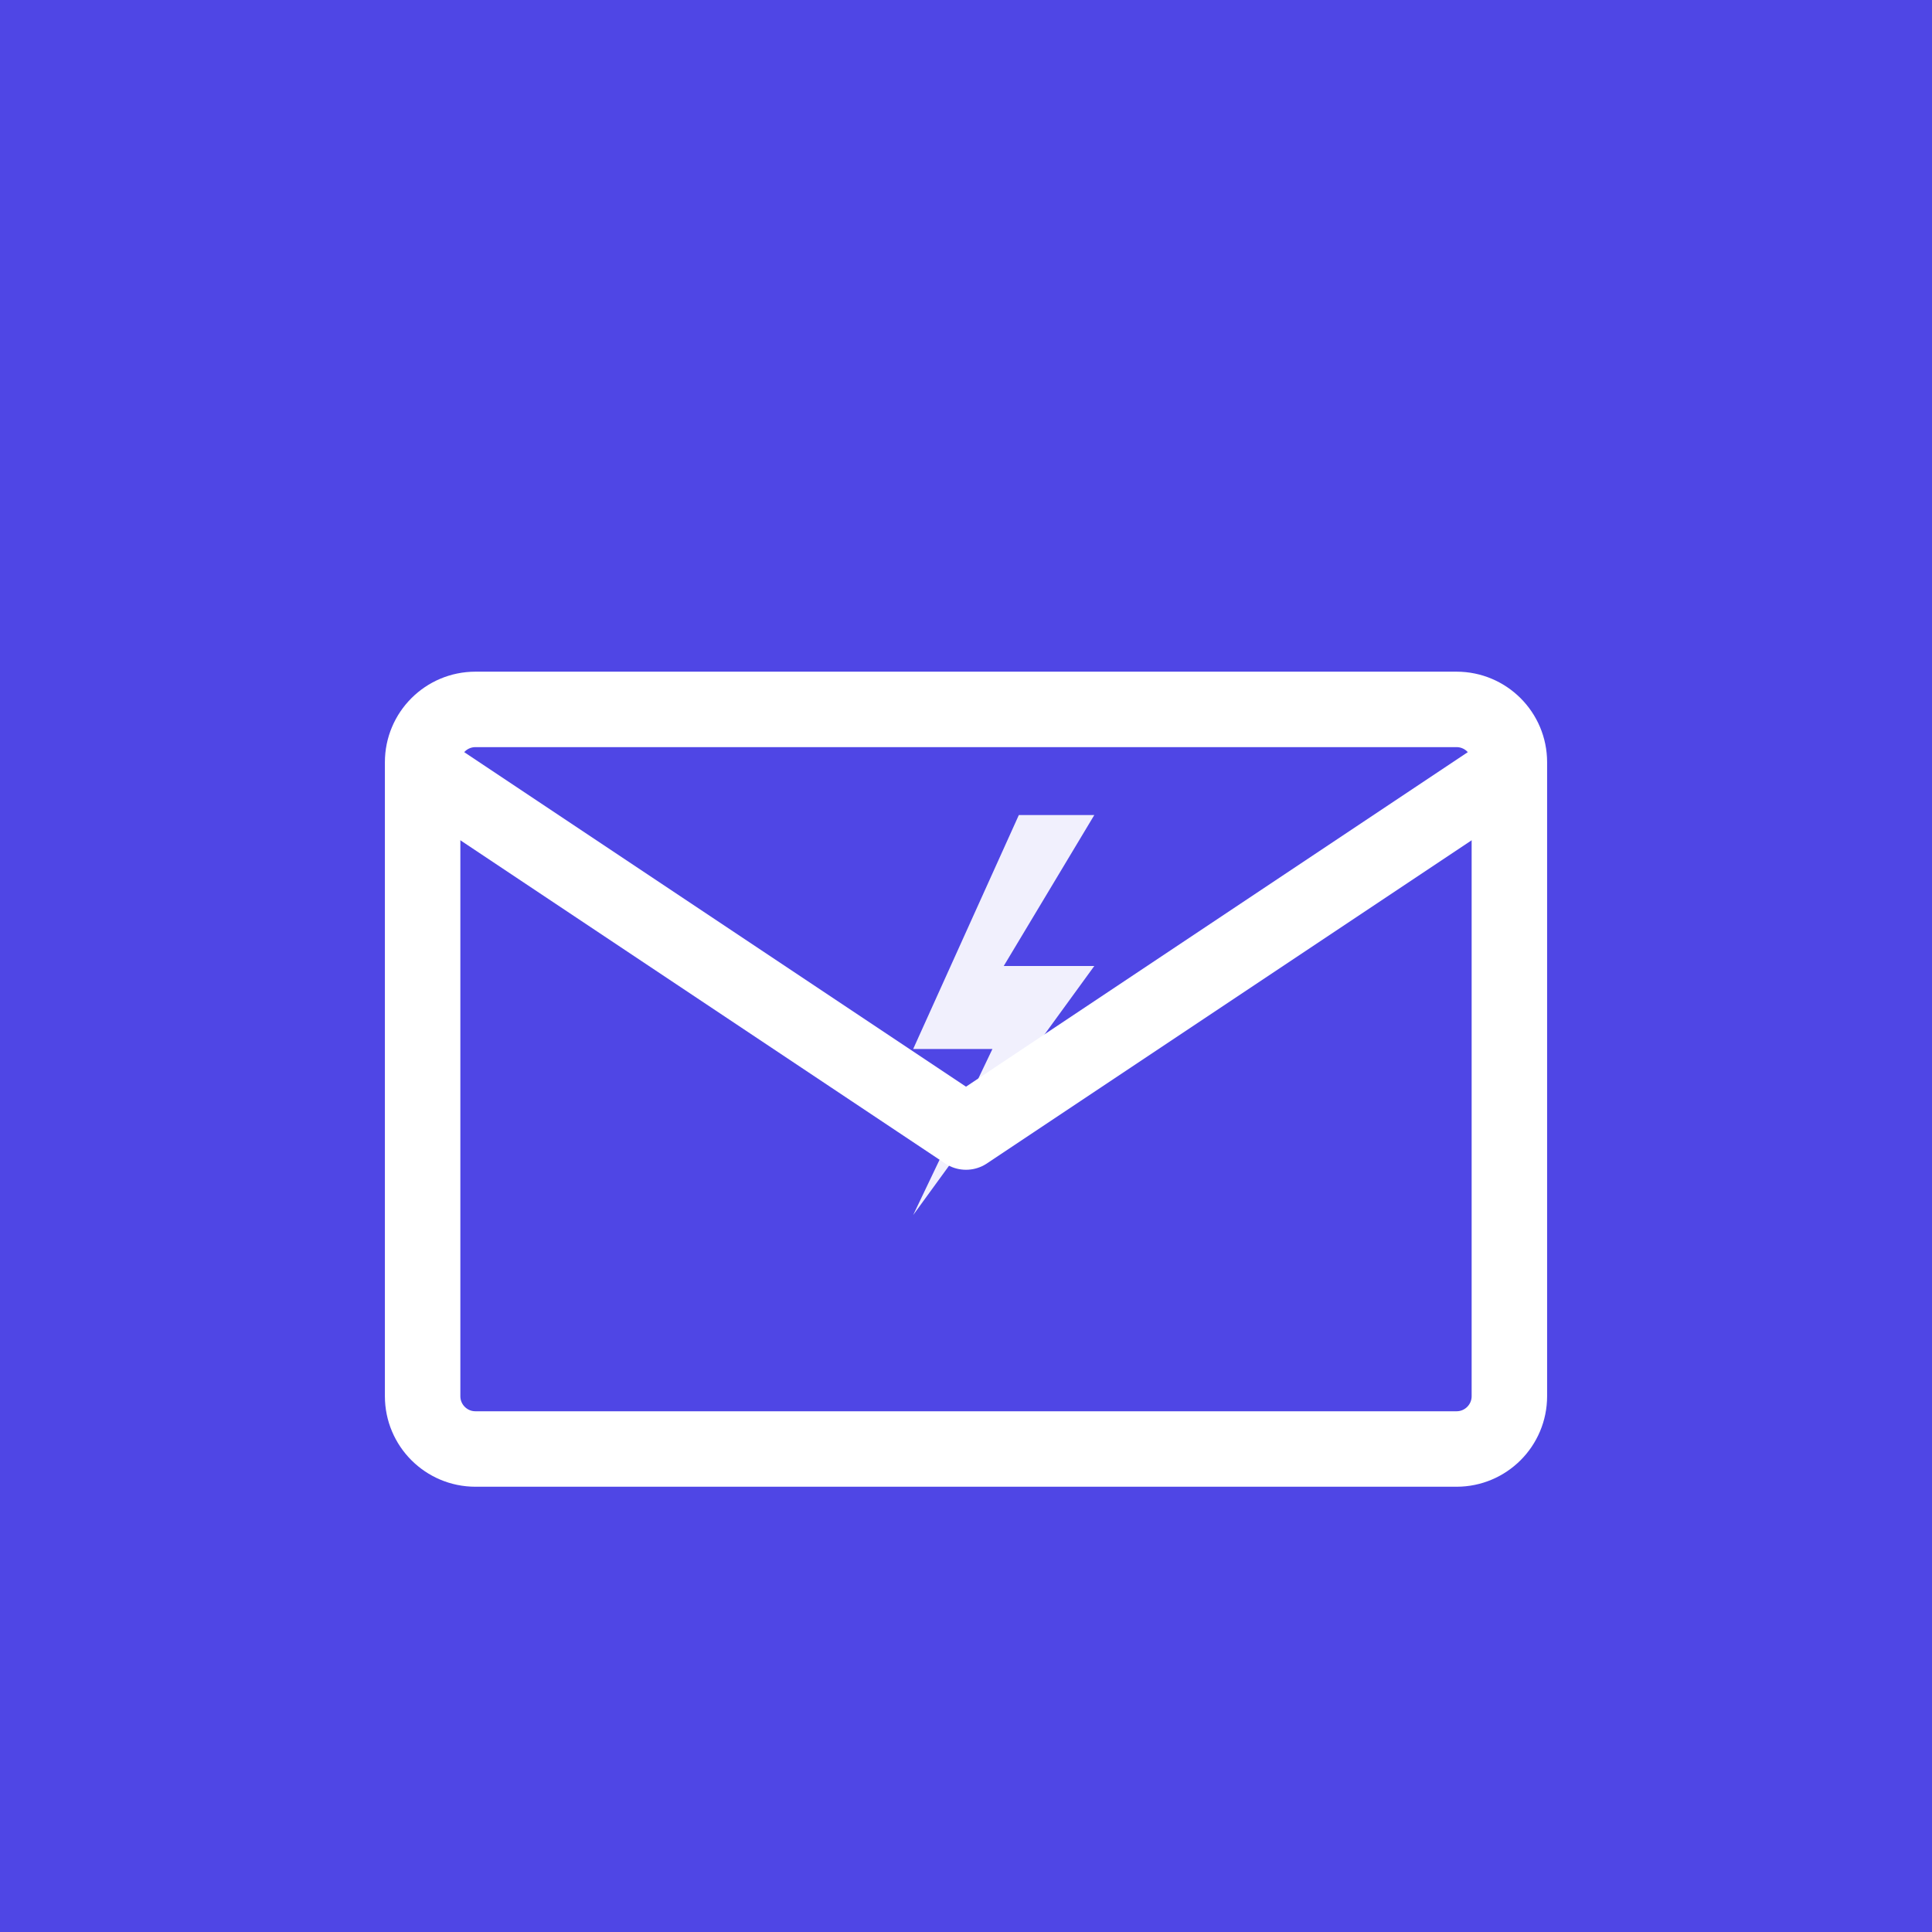
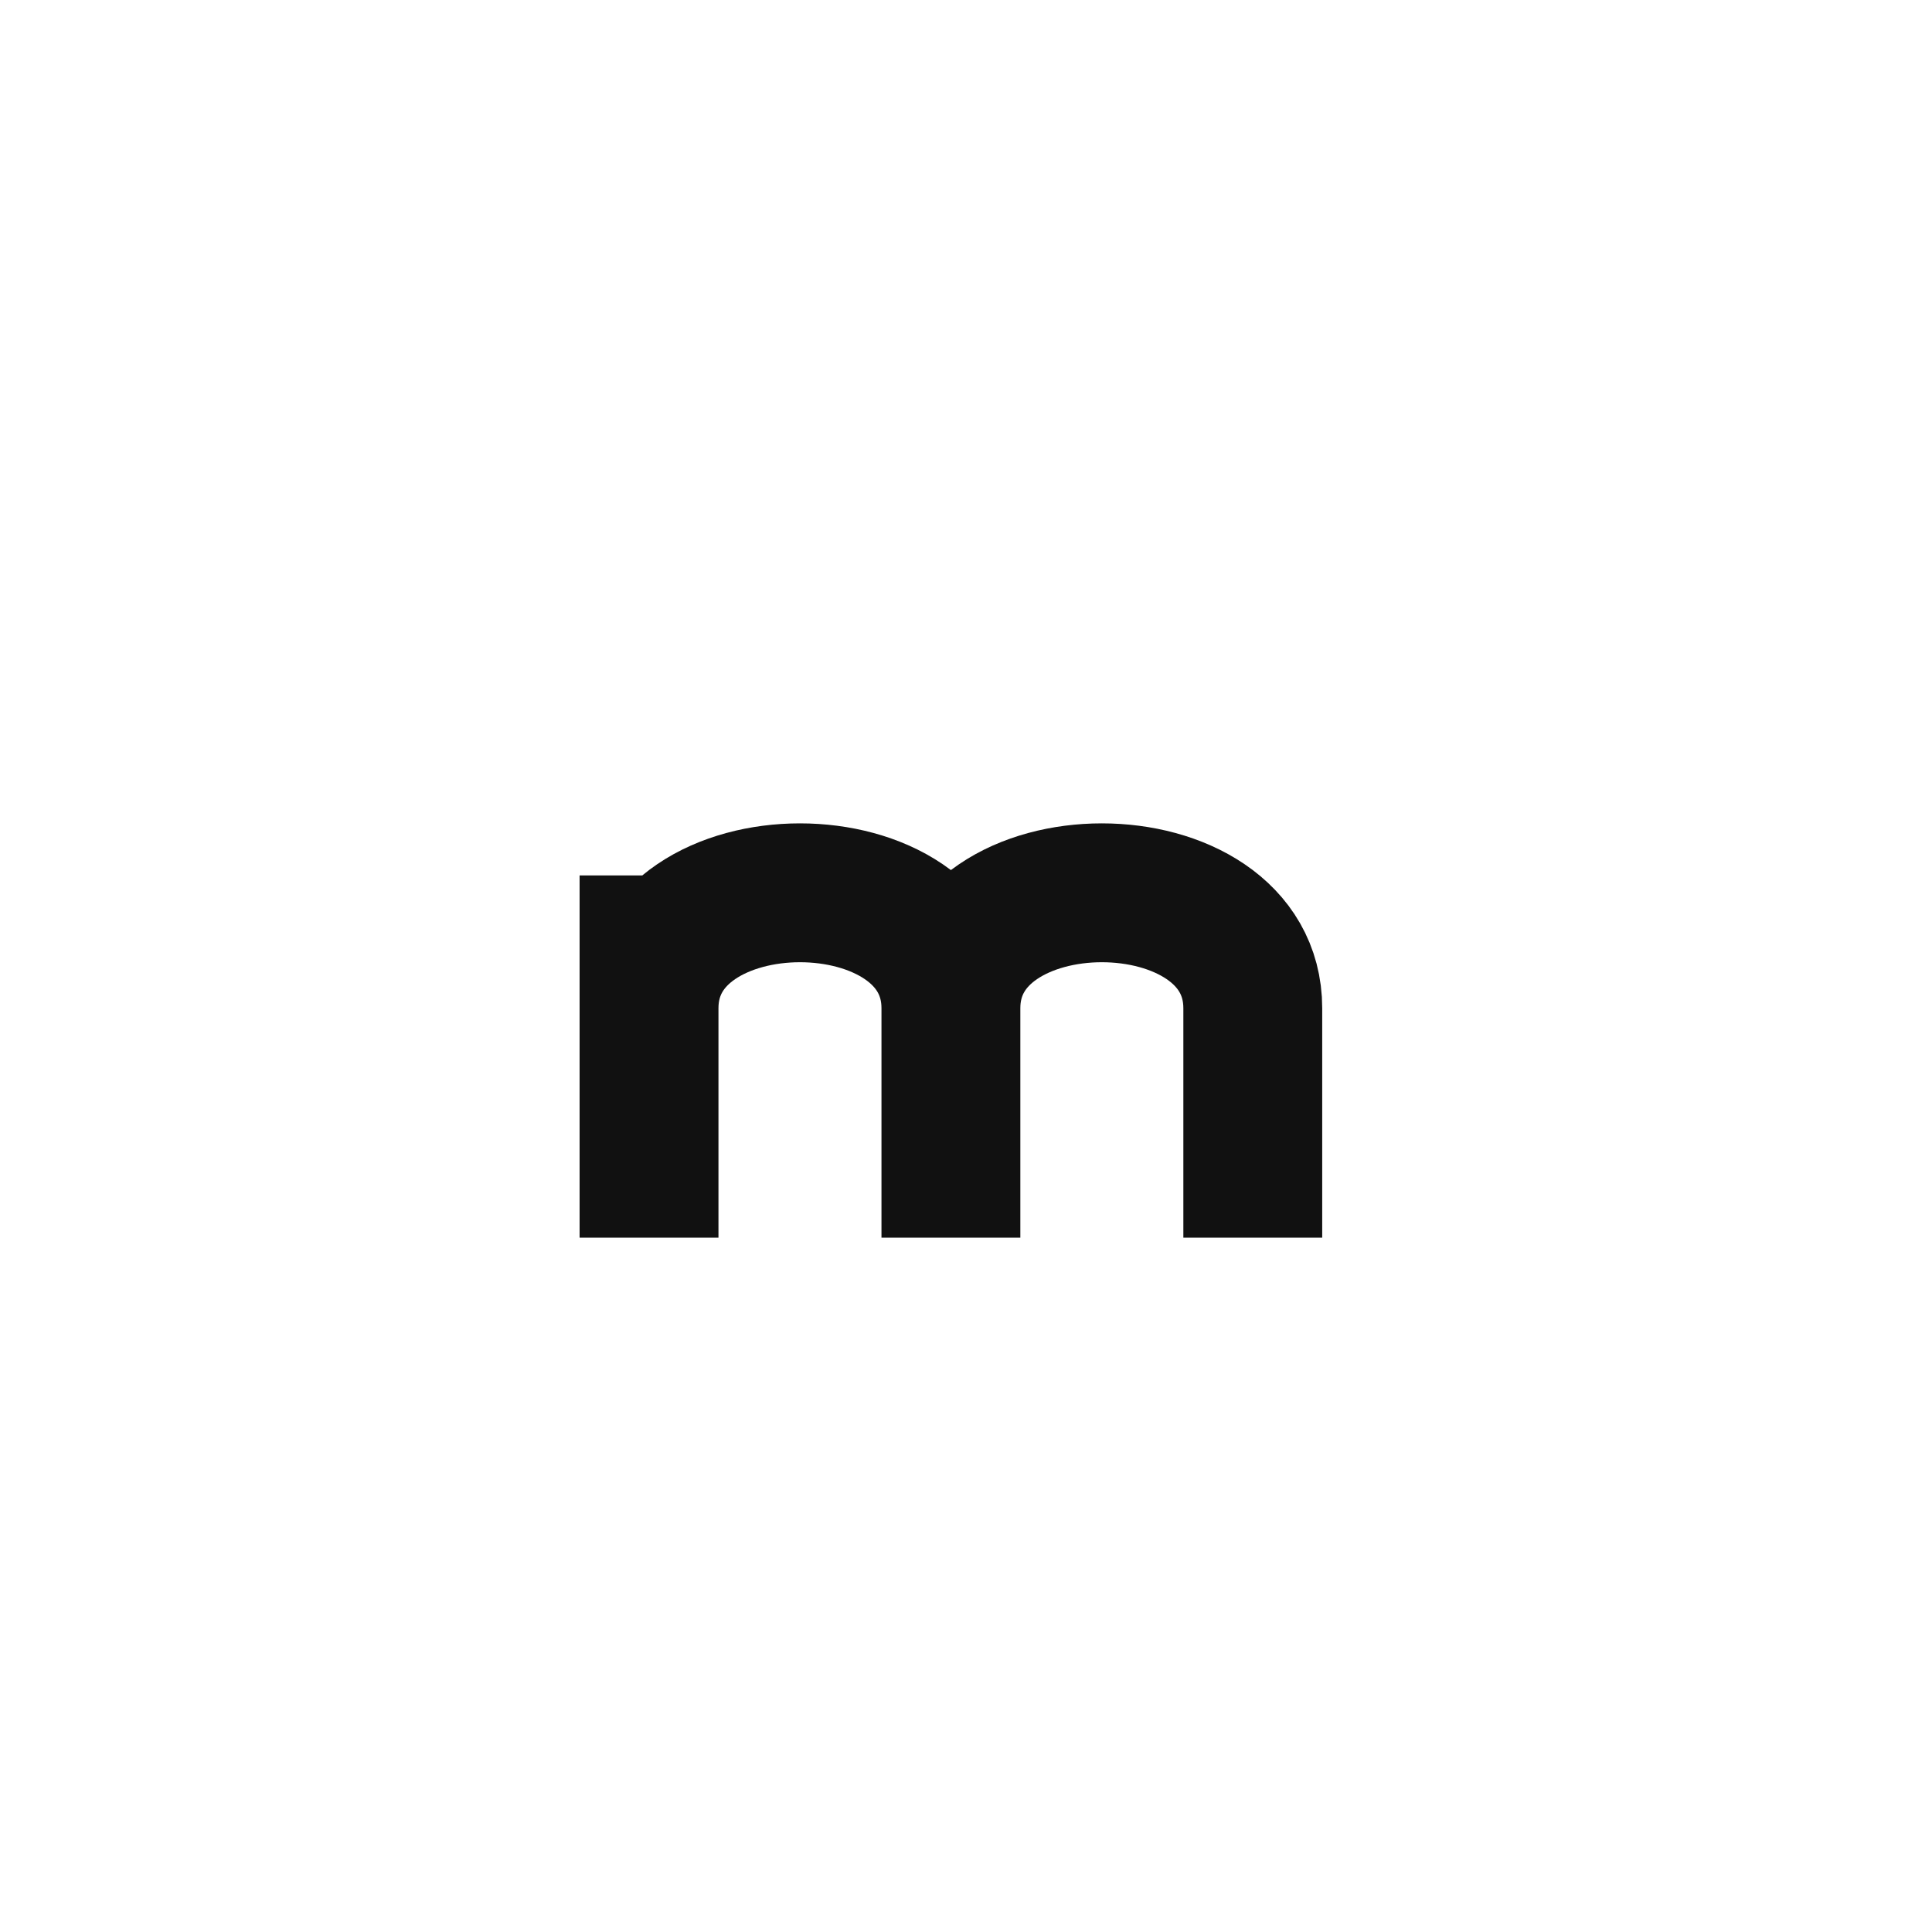
- <svg xmlns="http://www.w3.org/2000/svg" viewBox="0 0 512 512">
-   <rect width="512" height="512" fill="#4f46e5" />
-   <rect x="112" y="188" width="288" height="196" rx="14" fill="none" stroke="white" stroke-width="20" />
-   <polyline points="112,204 256,300 400,204" fill="none" stroke="white" stroke-width="20" stroke-linejoin="round" />
-   <polygon points="270,216 242,278 263,278 242,322 290,256 266,256 290,216" fill="white" opacity="0.92" />
+ <svg xmlns="http://www.w3.org/2000/svg" viewBox="0 0 64 64">
+   <rect width="64" height="64" fill="#ffffff" />
+   <path d="M21.5 41 V29 M21.5 33.4 C21.5 28.3 31.5 28.3 31.5 33.4 V41 M31.5 33.4 C31.5 28.3 41.5 28.3 41.5 33.4 V41" fill="none" stroke="#111111" stroke-width="4.6" stroke-linejoin="round" stroke-linecap="butt" />
</svg>
